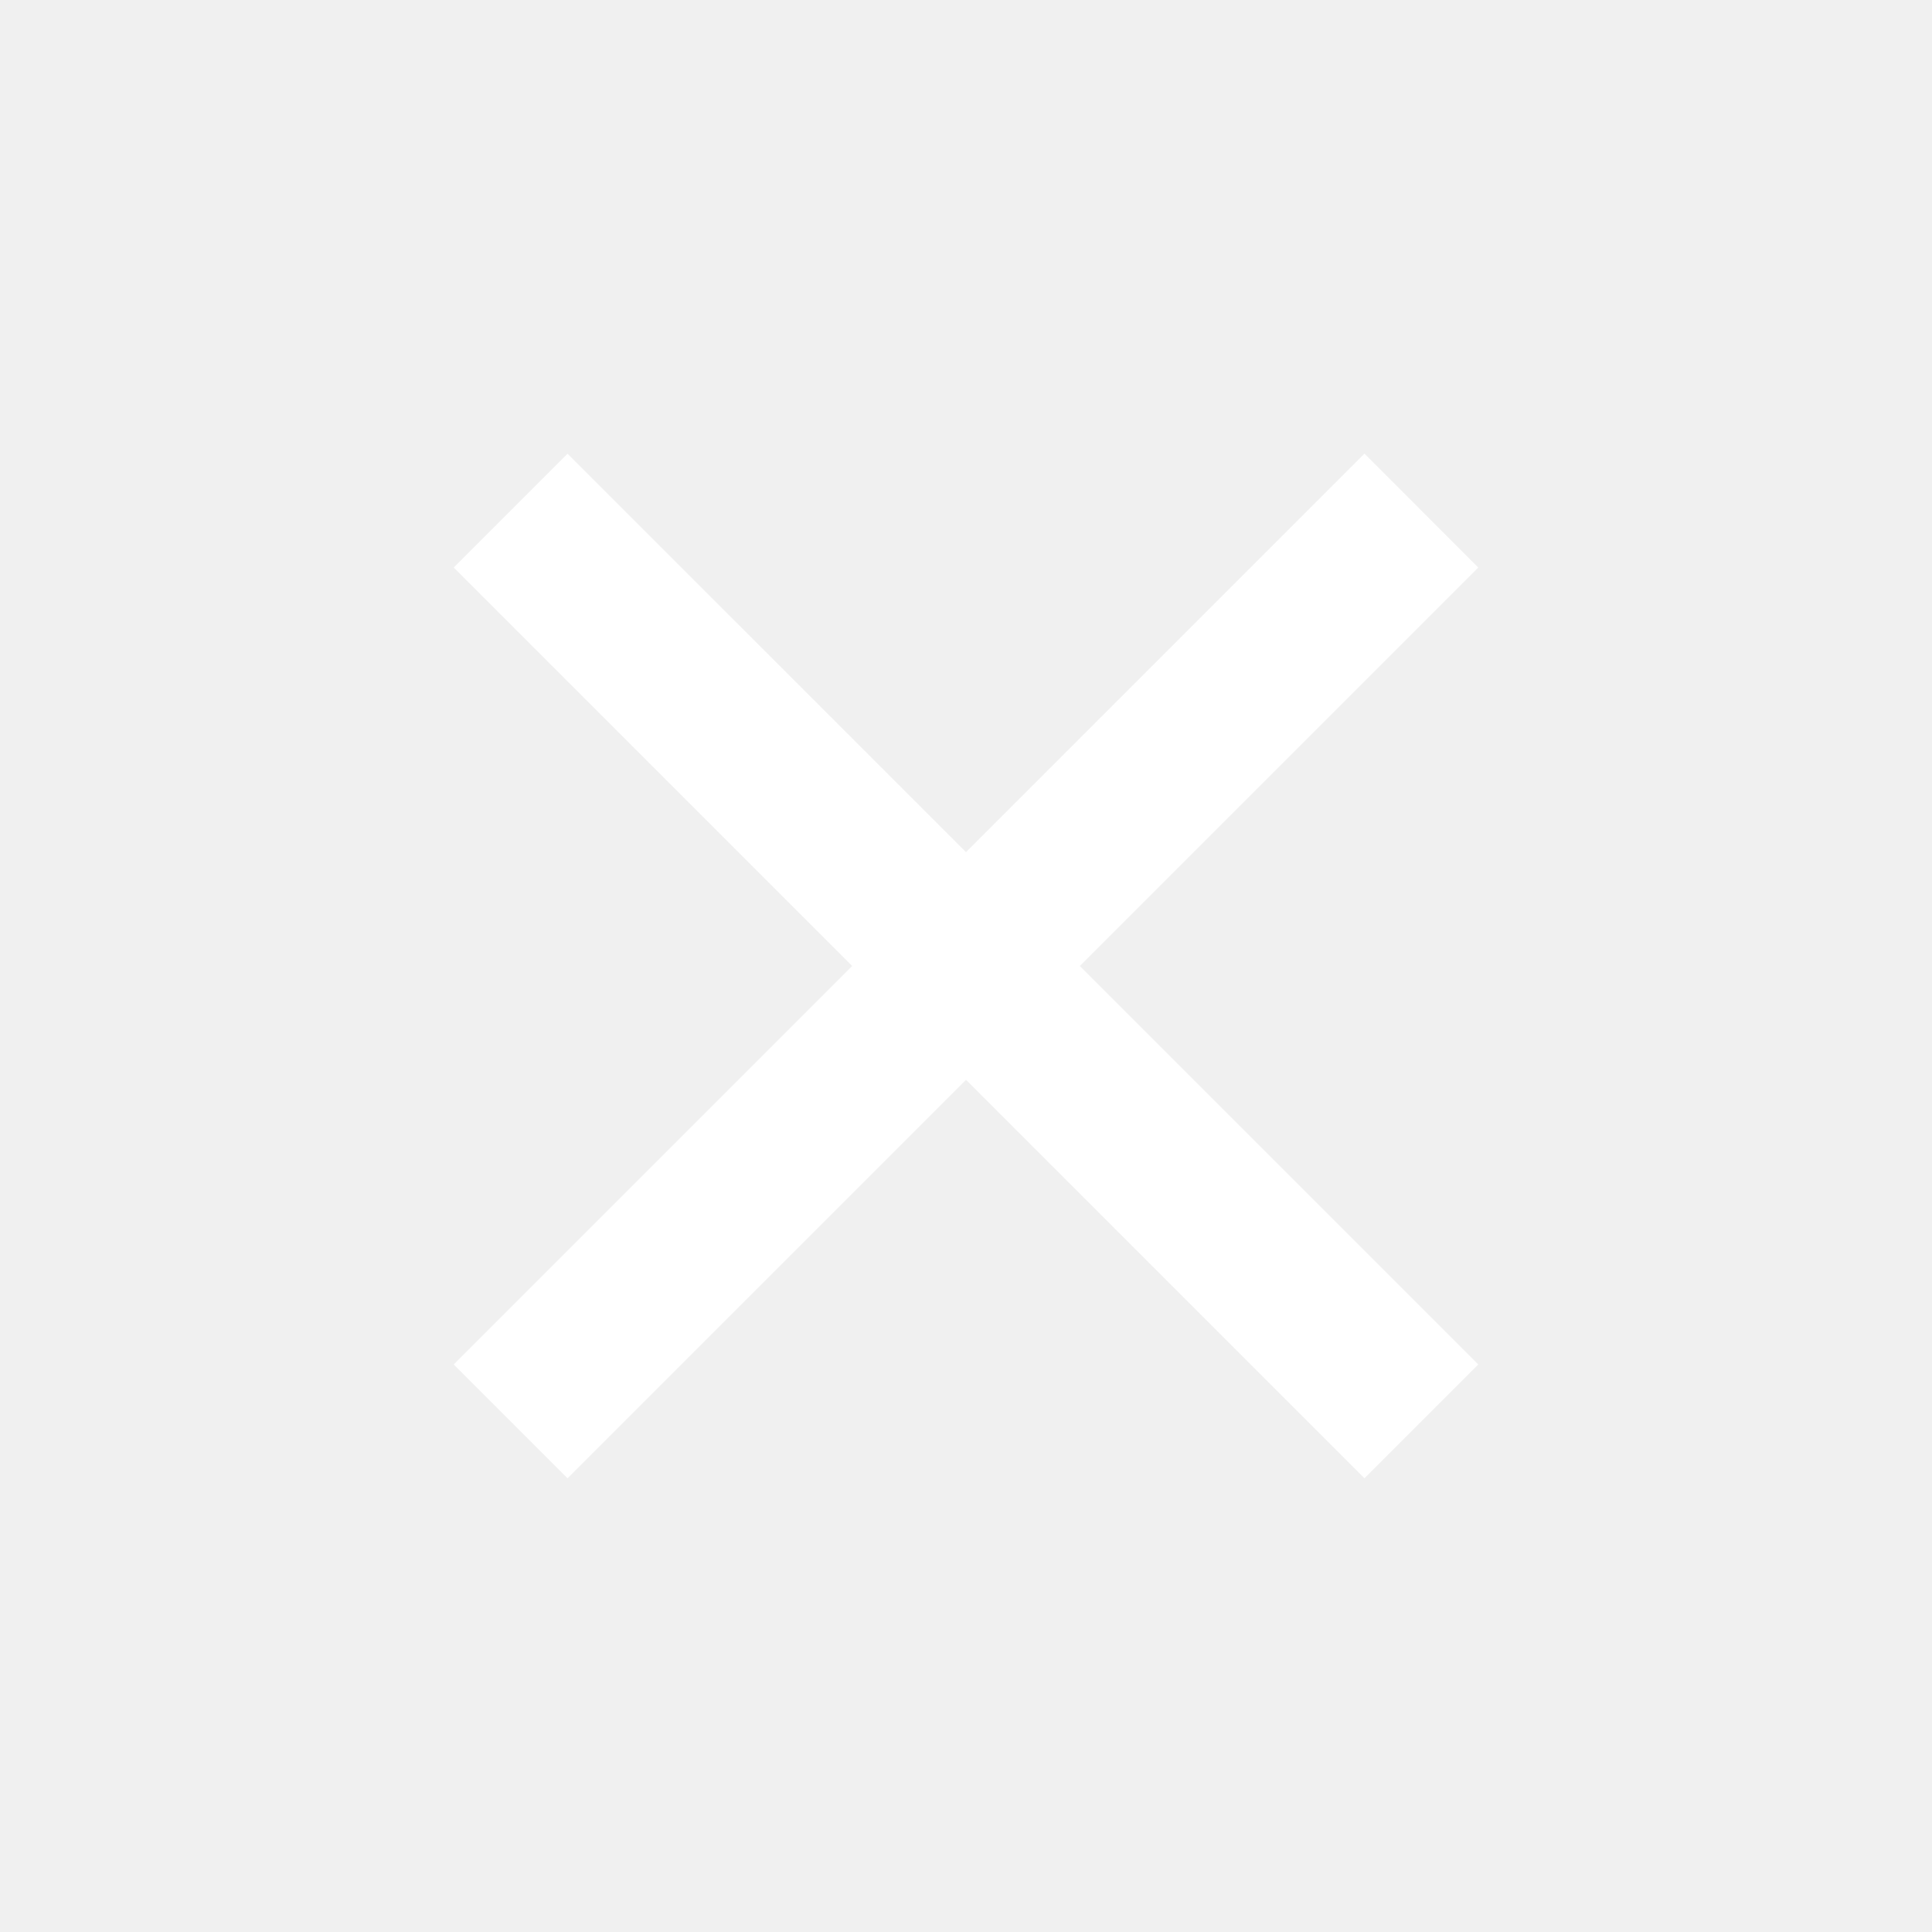
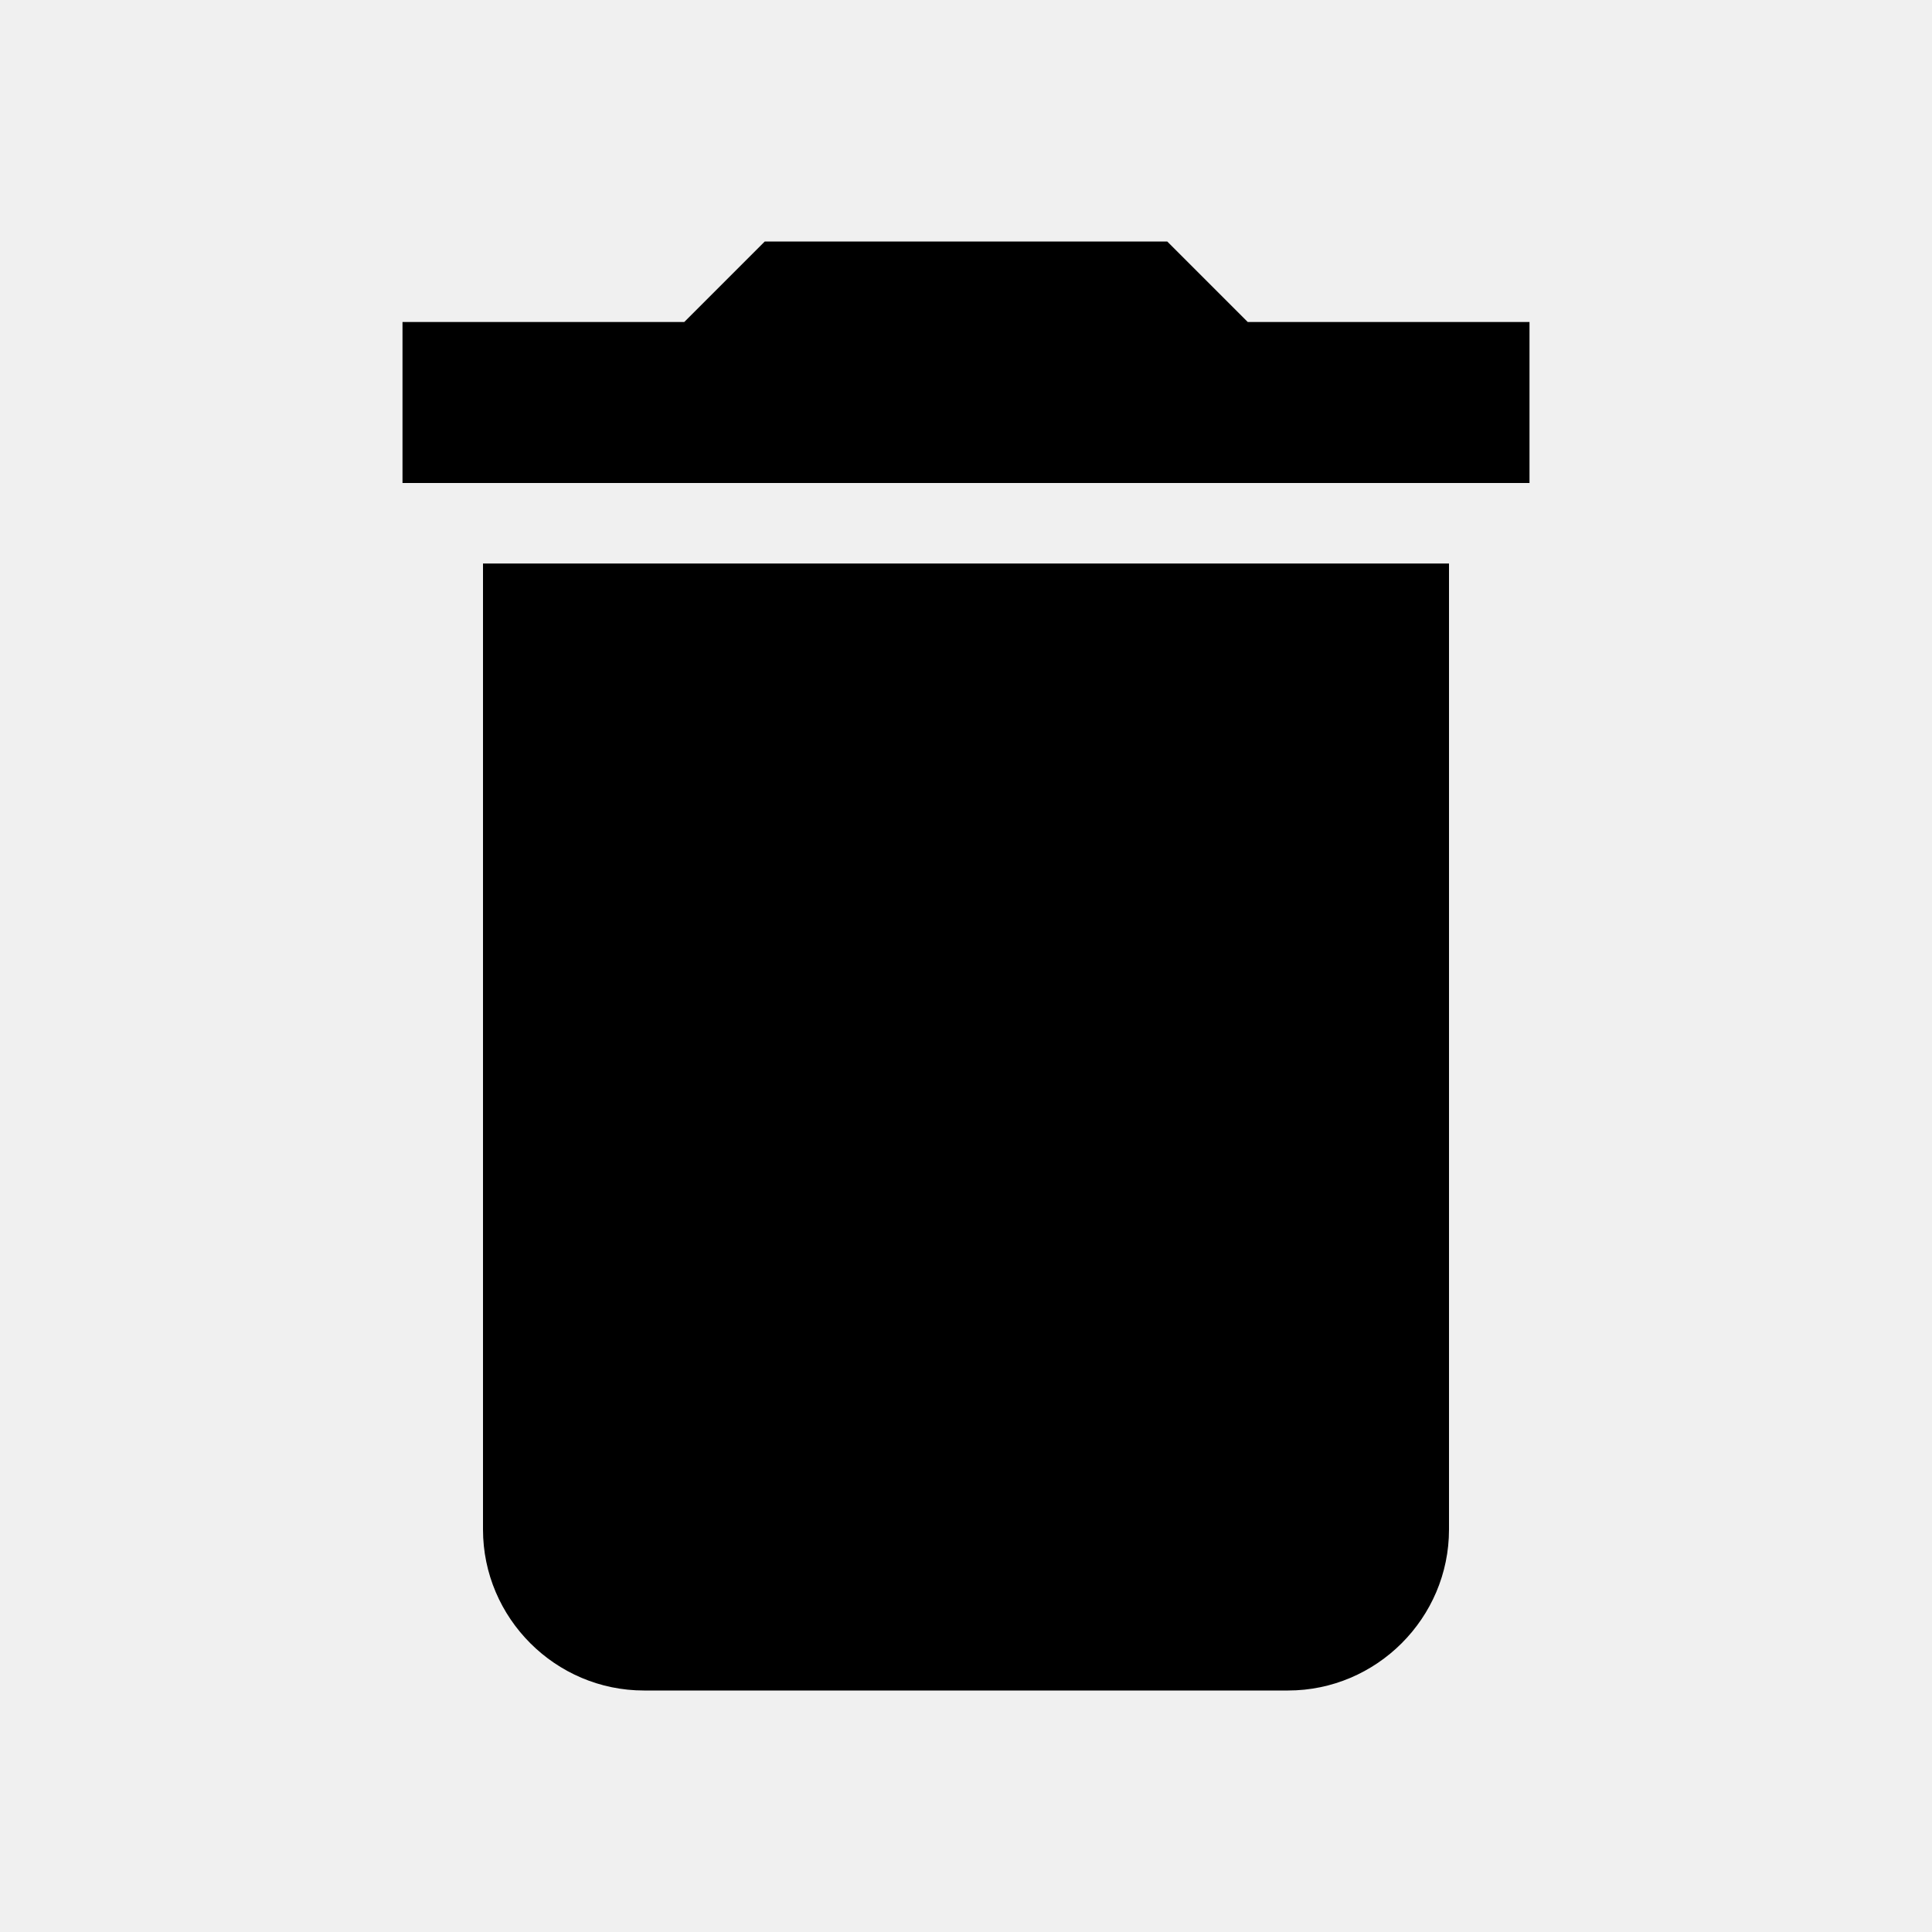
- <svg xmlns="http://www.w3.org/2000/svg" width="32" height="32" viewBox="0 0 32 32">
-   <path fill="#FFF" fill-rule="evenodd" d="M24.485 9.4l-6.6 6.6 6.6 6.6-1.885 1.885-6.6-6.6-6.6 6.6L7.515 22.6l6.6-6.6-6.6-6.6L9.4 7.515l6.6 6.599 6.6-6.6L24.485 9.4z" />
+ <svg xmlns="http://www.w3.org/2000/svg" width="24" height="24" viewBox="0 0 24 24">
+   <g fill="none" fill-rule="evenodd">
+     <path fill="currentColor" fill-rule="nonzero" d="M6 19c0 1.1.9 2 2 2h8c1.1 0 2-.9 2-2V7H6v12zM19 4h-3.5l-1-1h-5l-1 1H5v2h14V4z" />
+     <path d="M0 0h24v24H0z" />
+   </g>
</svg>
